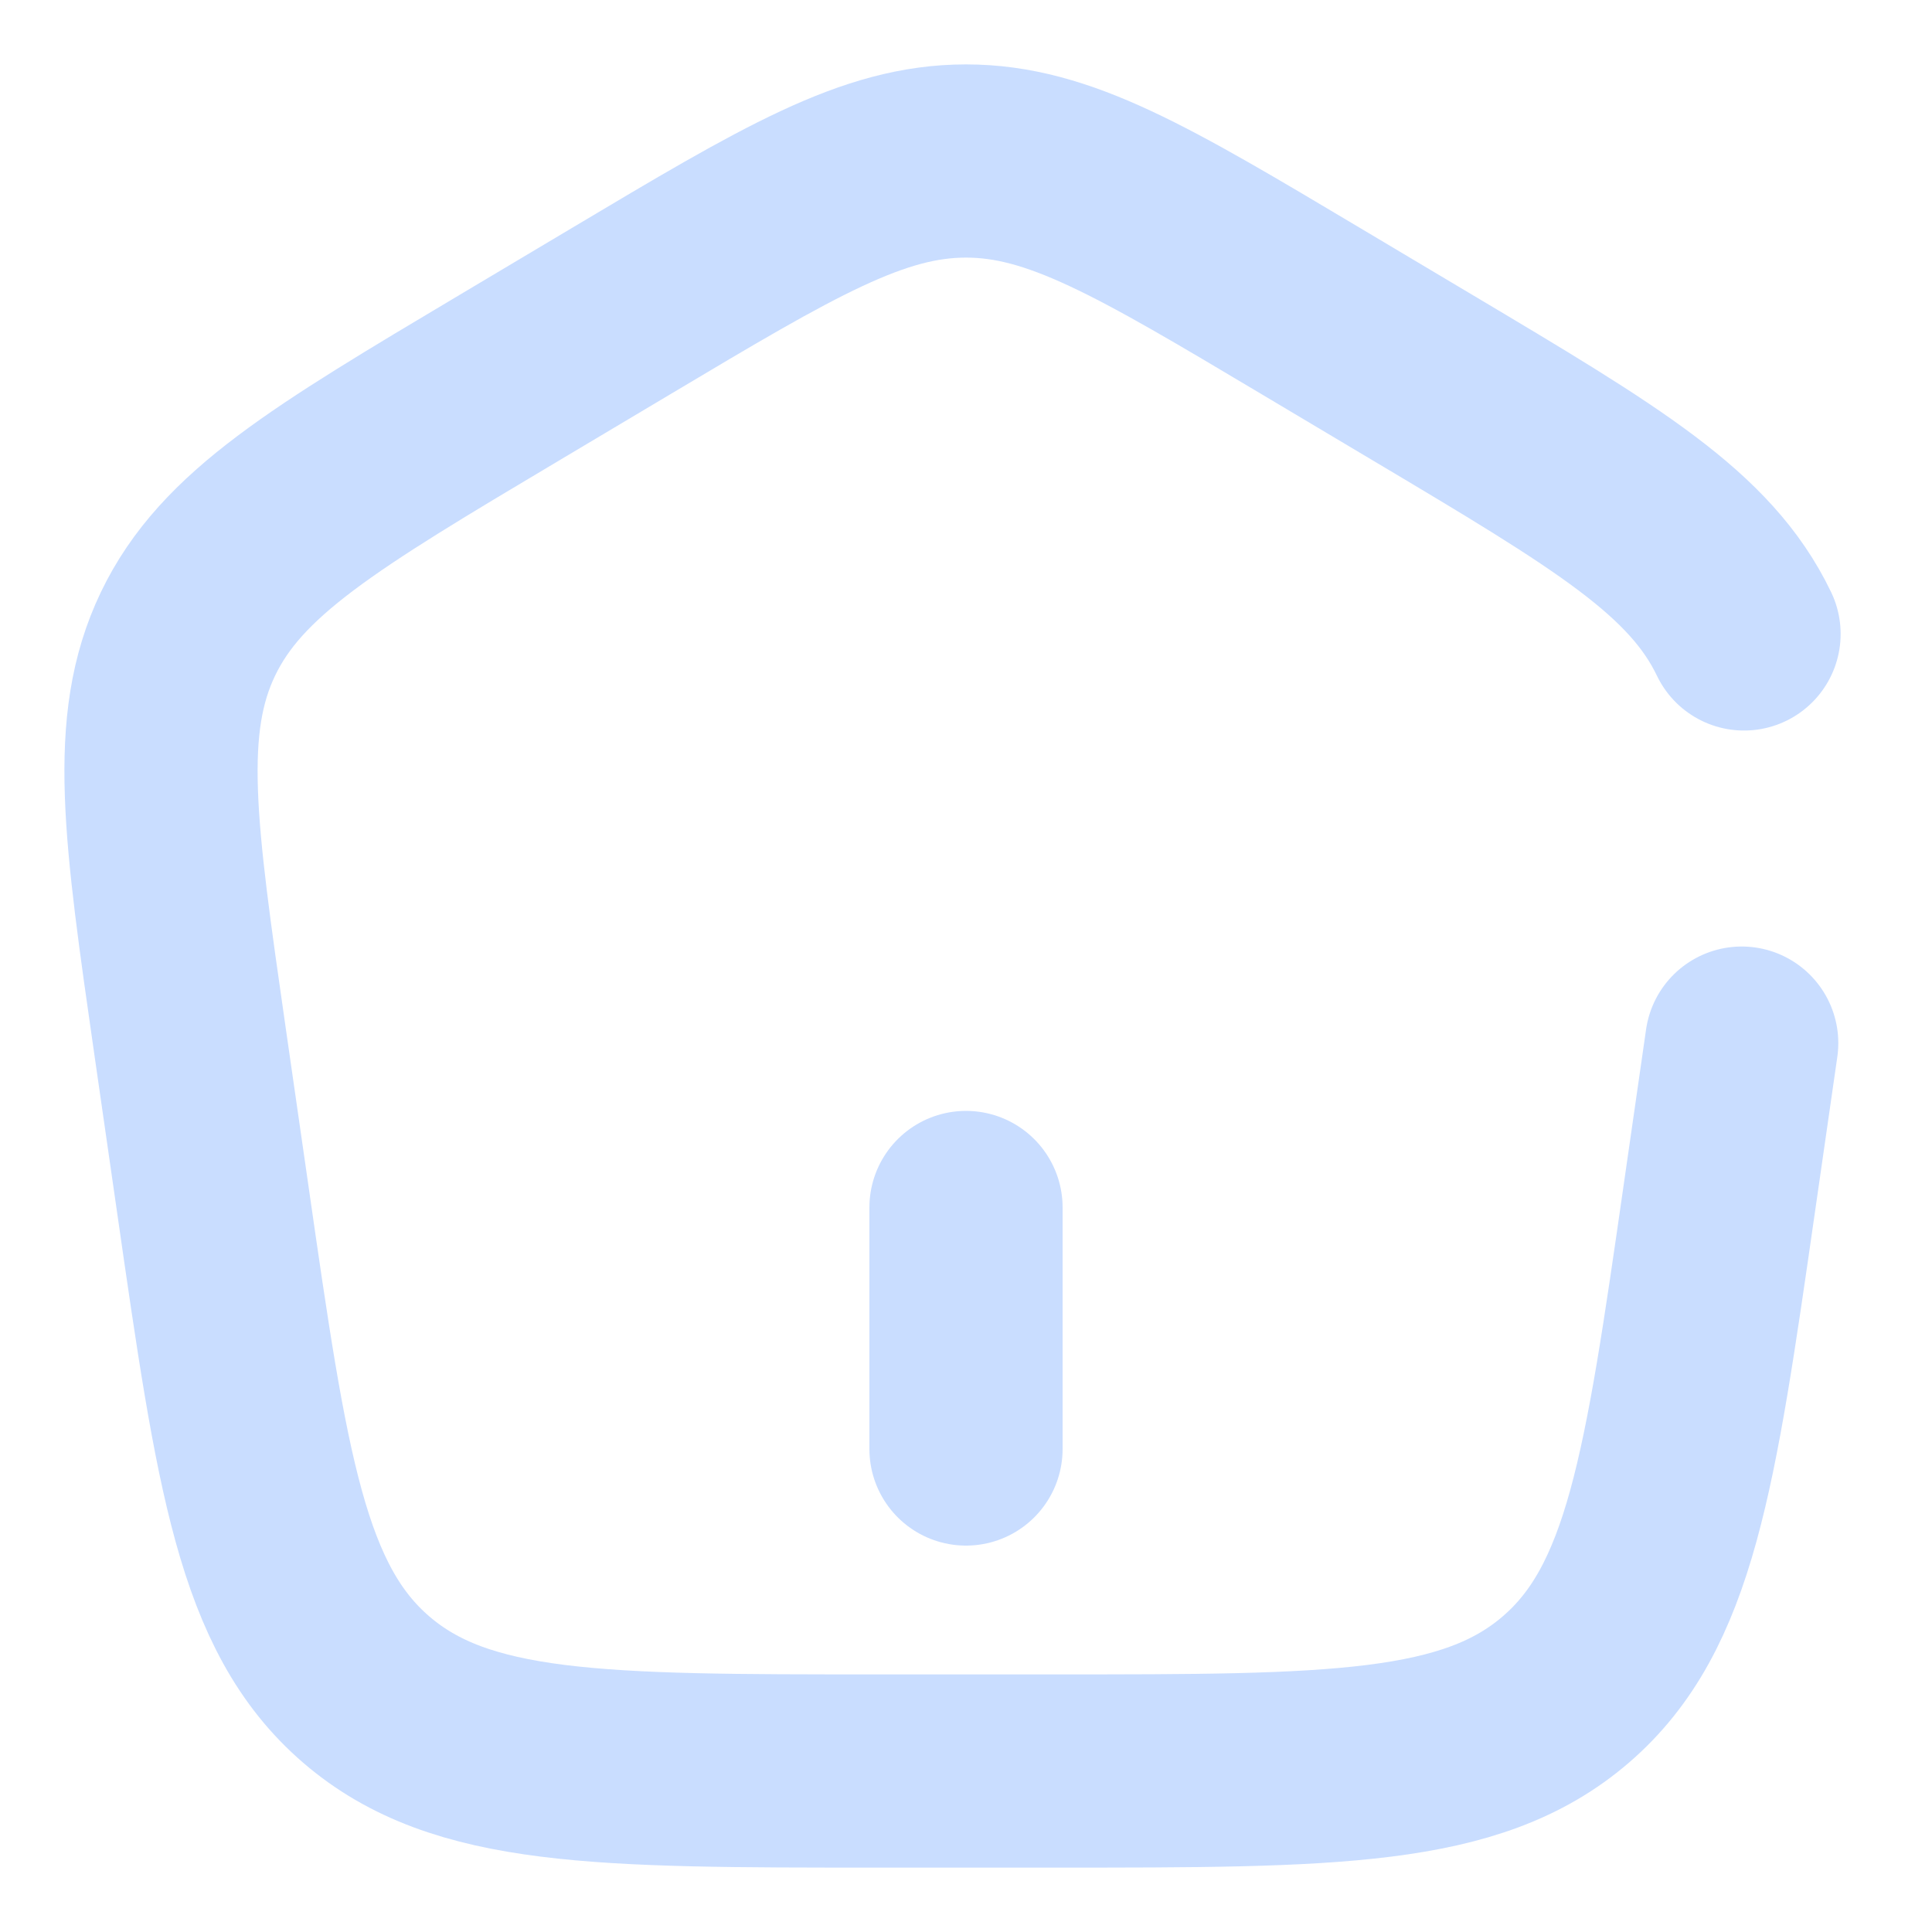
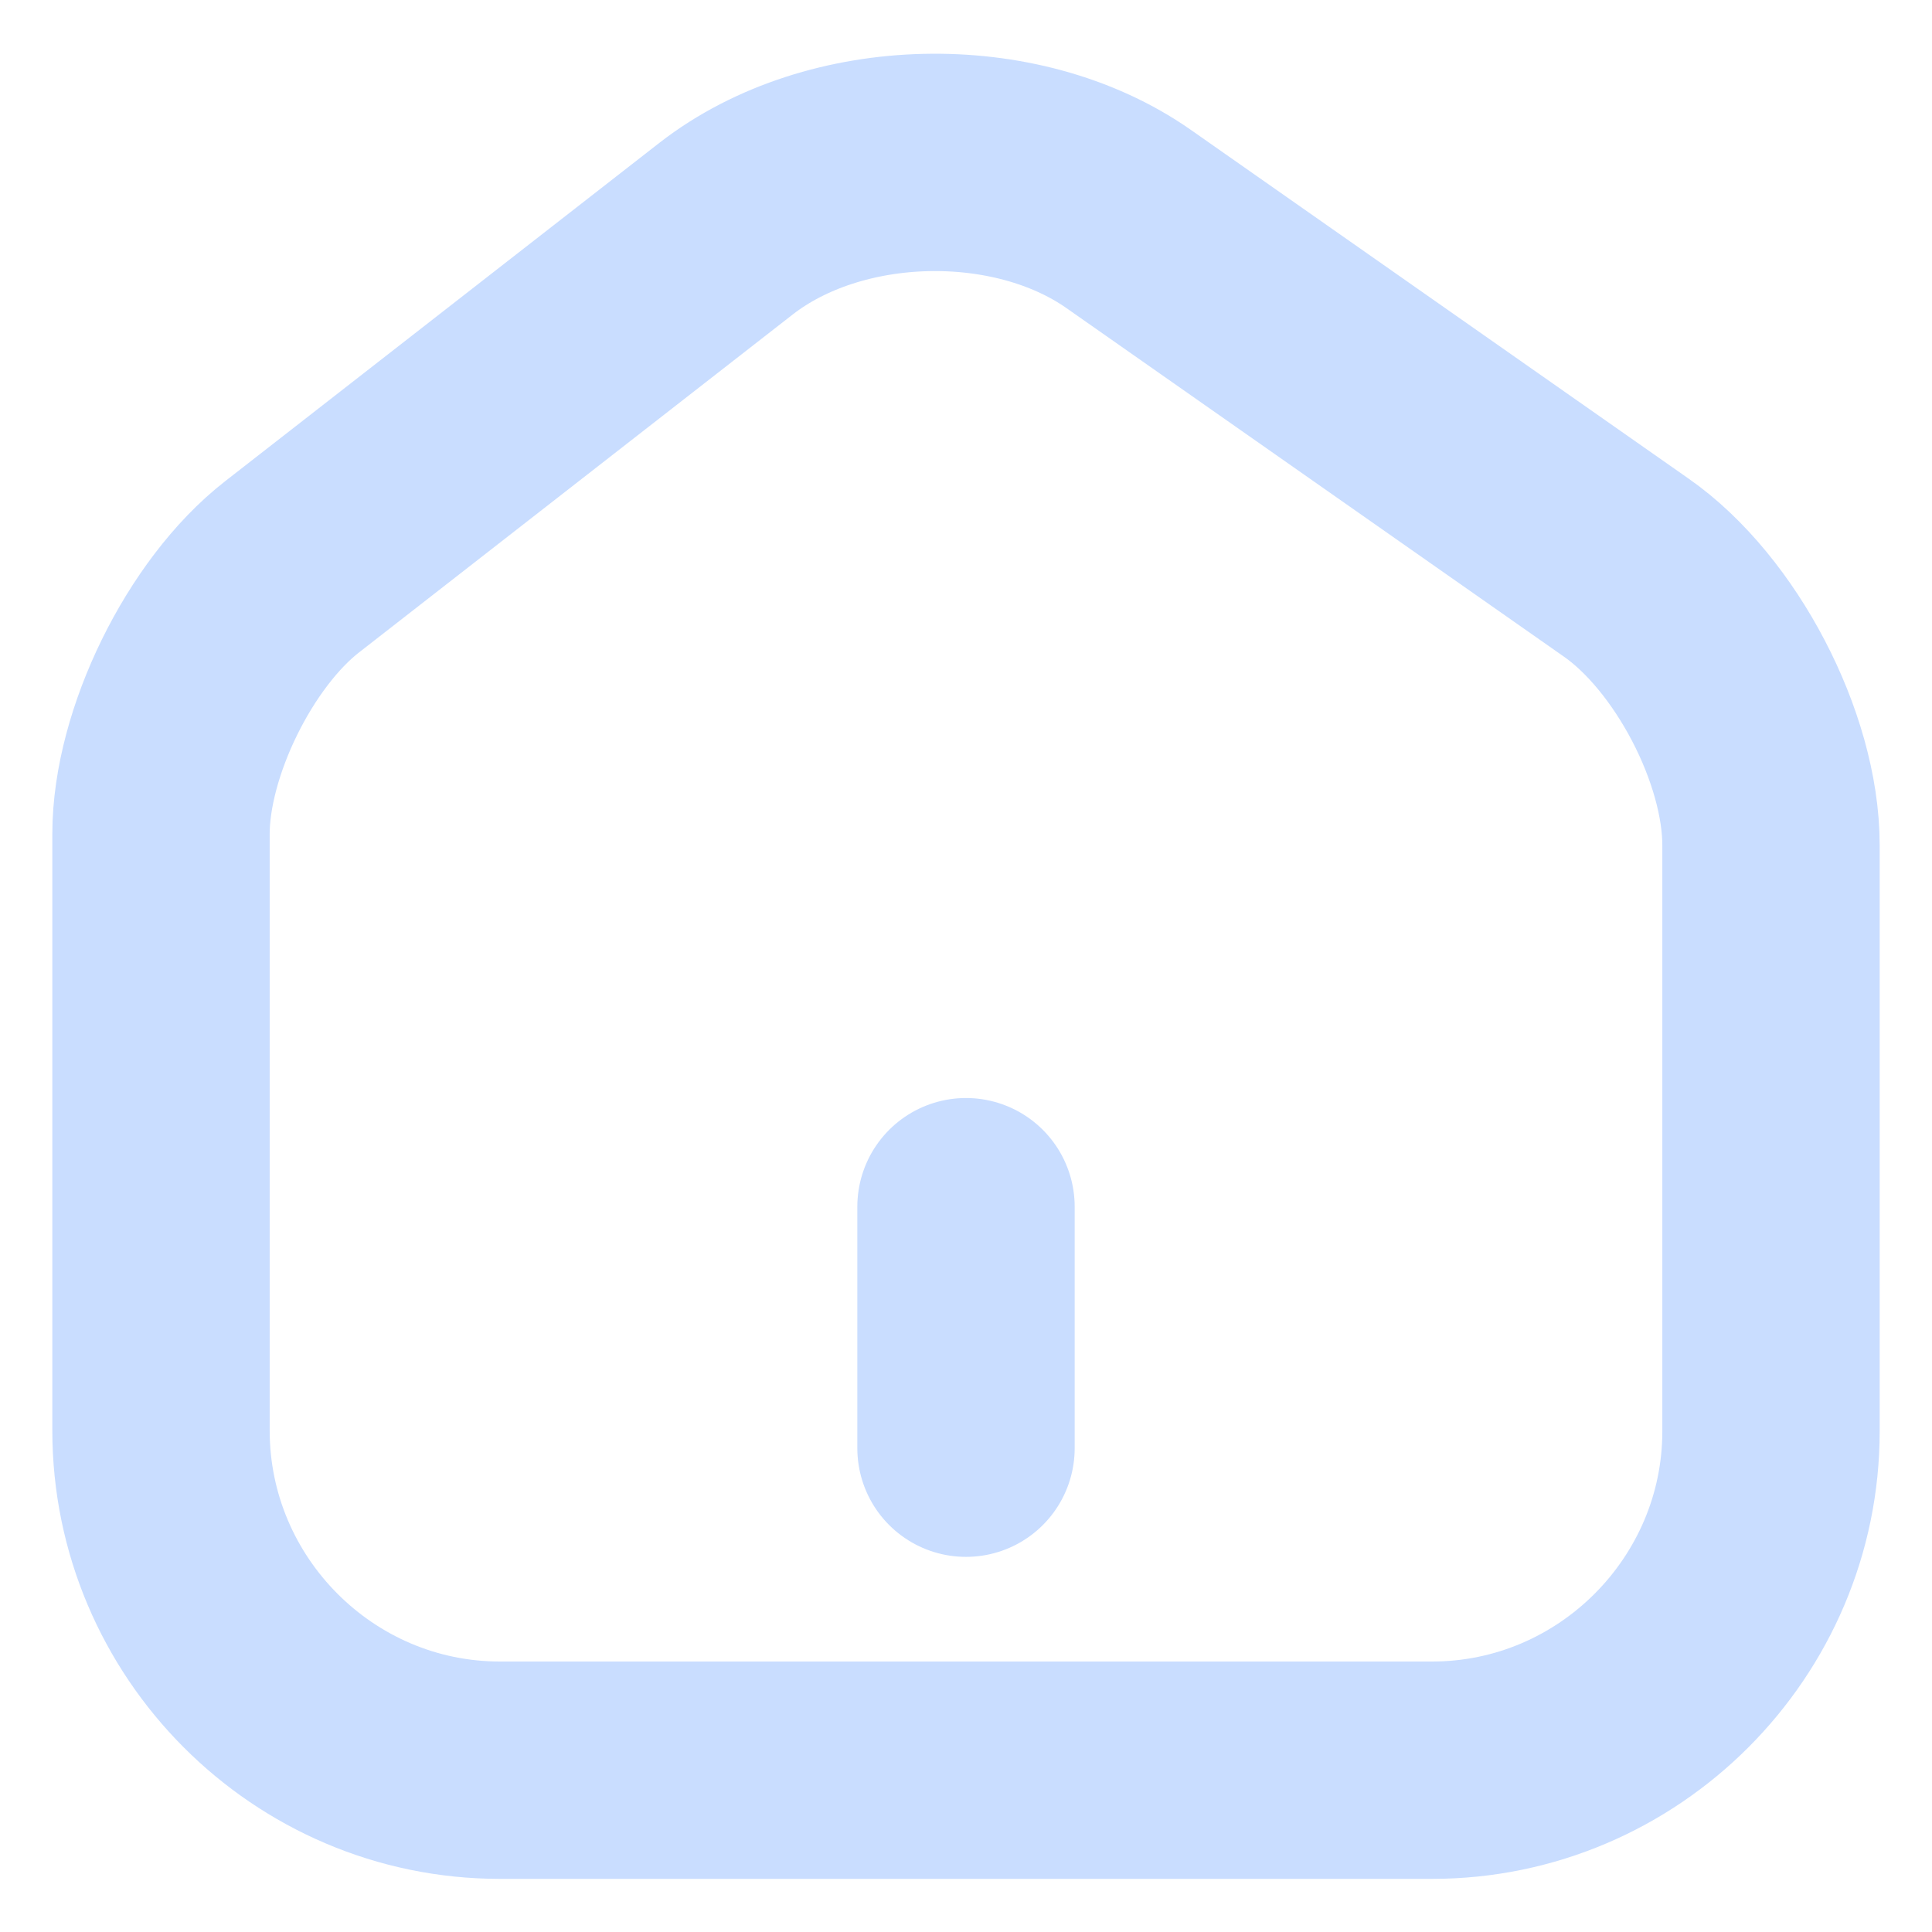
- <svg xmlns="http://www.w3.org/2000/svg" width="256px" height="256px" viewBox="0 0 24.00 24.00" fill="none">
-   <g id="SVGRepo_bgCarrier" stroke-width="0" />
-   <g id="SVGRepo_tracerCarrier" stroke-linecap="round" stroke-linejoin="round" />
-   <g id="SVGRepo_iconCarrier">
-     <path d="M12 15L12 18" stroke="#c9ddff" stroke-width="2.4" stroke-linecap="round" />
-     <path d="M21.636 12.958L21.357 14.895C20.87 18.283 20.626 19.976 19.451 20.988C18.276 22 16.553 22 13.106 22H10.894C7.447 22 5.724 22 4.549 20.988C3.374 19.976 3.13 18.283 2.643 14.895L2.364 12.958C1.985 10.321 1.795 9.002 2.335 7.875C2.876 6.748 4.026 6.062 6.327 4.692L7.712 3.867C9.801 2.622 10.846 2 12 2C13.154 2 14.199 2.622 16.288 3.867L17.673 4.692C19.974 6.062 21.124 6.748 21.665 7.875" stroke="#c9ddff" stroke-width="2.4" stroke-linecap="round" />
-   </g>
+ <svg xmlns="http://www.w3.org/2000/svg" width="24" height="24" viewBox="0 0 24 24" fill="none">
+   <path d="M12 17.99V14.99M9.02 2.84L3.63 7.04C2.73 7.74 2 9.23 2 10.36V17.77C2 20.09 3.89 21.99 6.21 21.99H17.79C20.11 21.99 22 20.09 22 17.78V10.5C22 9.29 21.19 7.74 20.2 7.05L14.02 2.72C12.62 1.74 10.37 1.79 9.02 2.84Z" stroke="#C9DDFF" stroke-width="2.7" stroke-linecap="round" stroke-linejoin="round" />
</svg>
